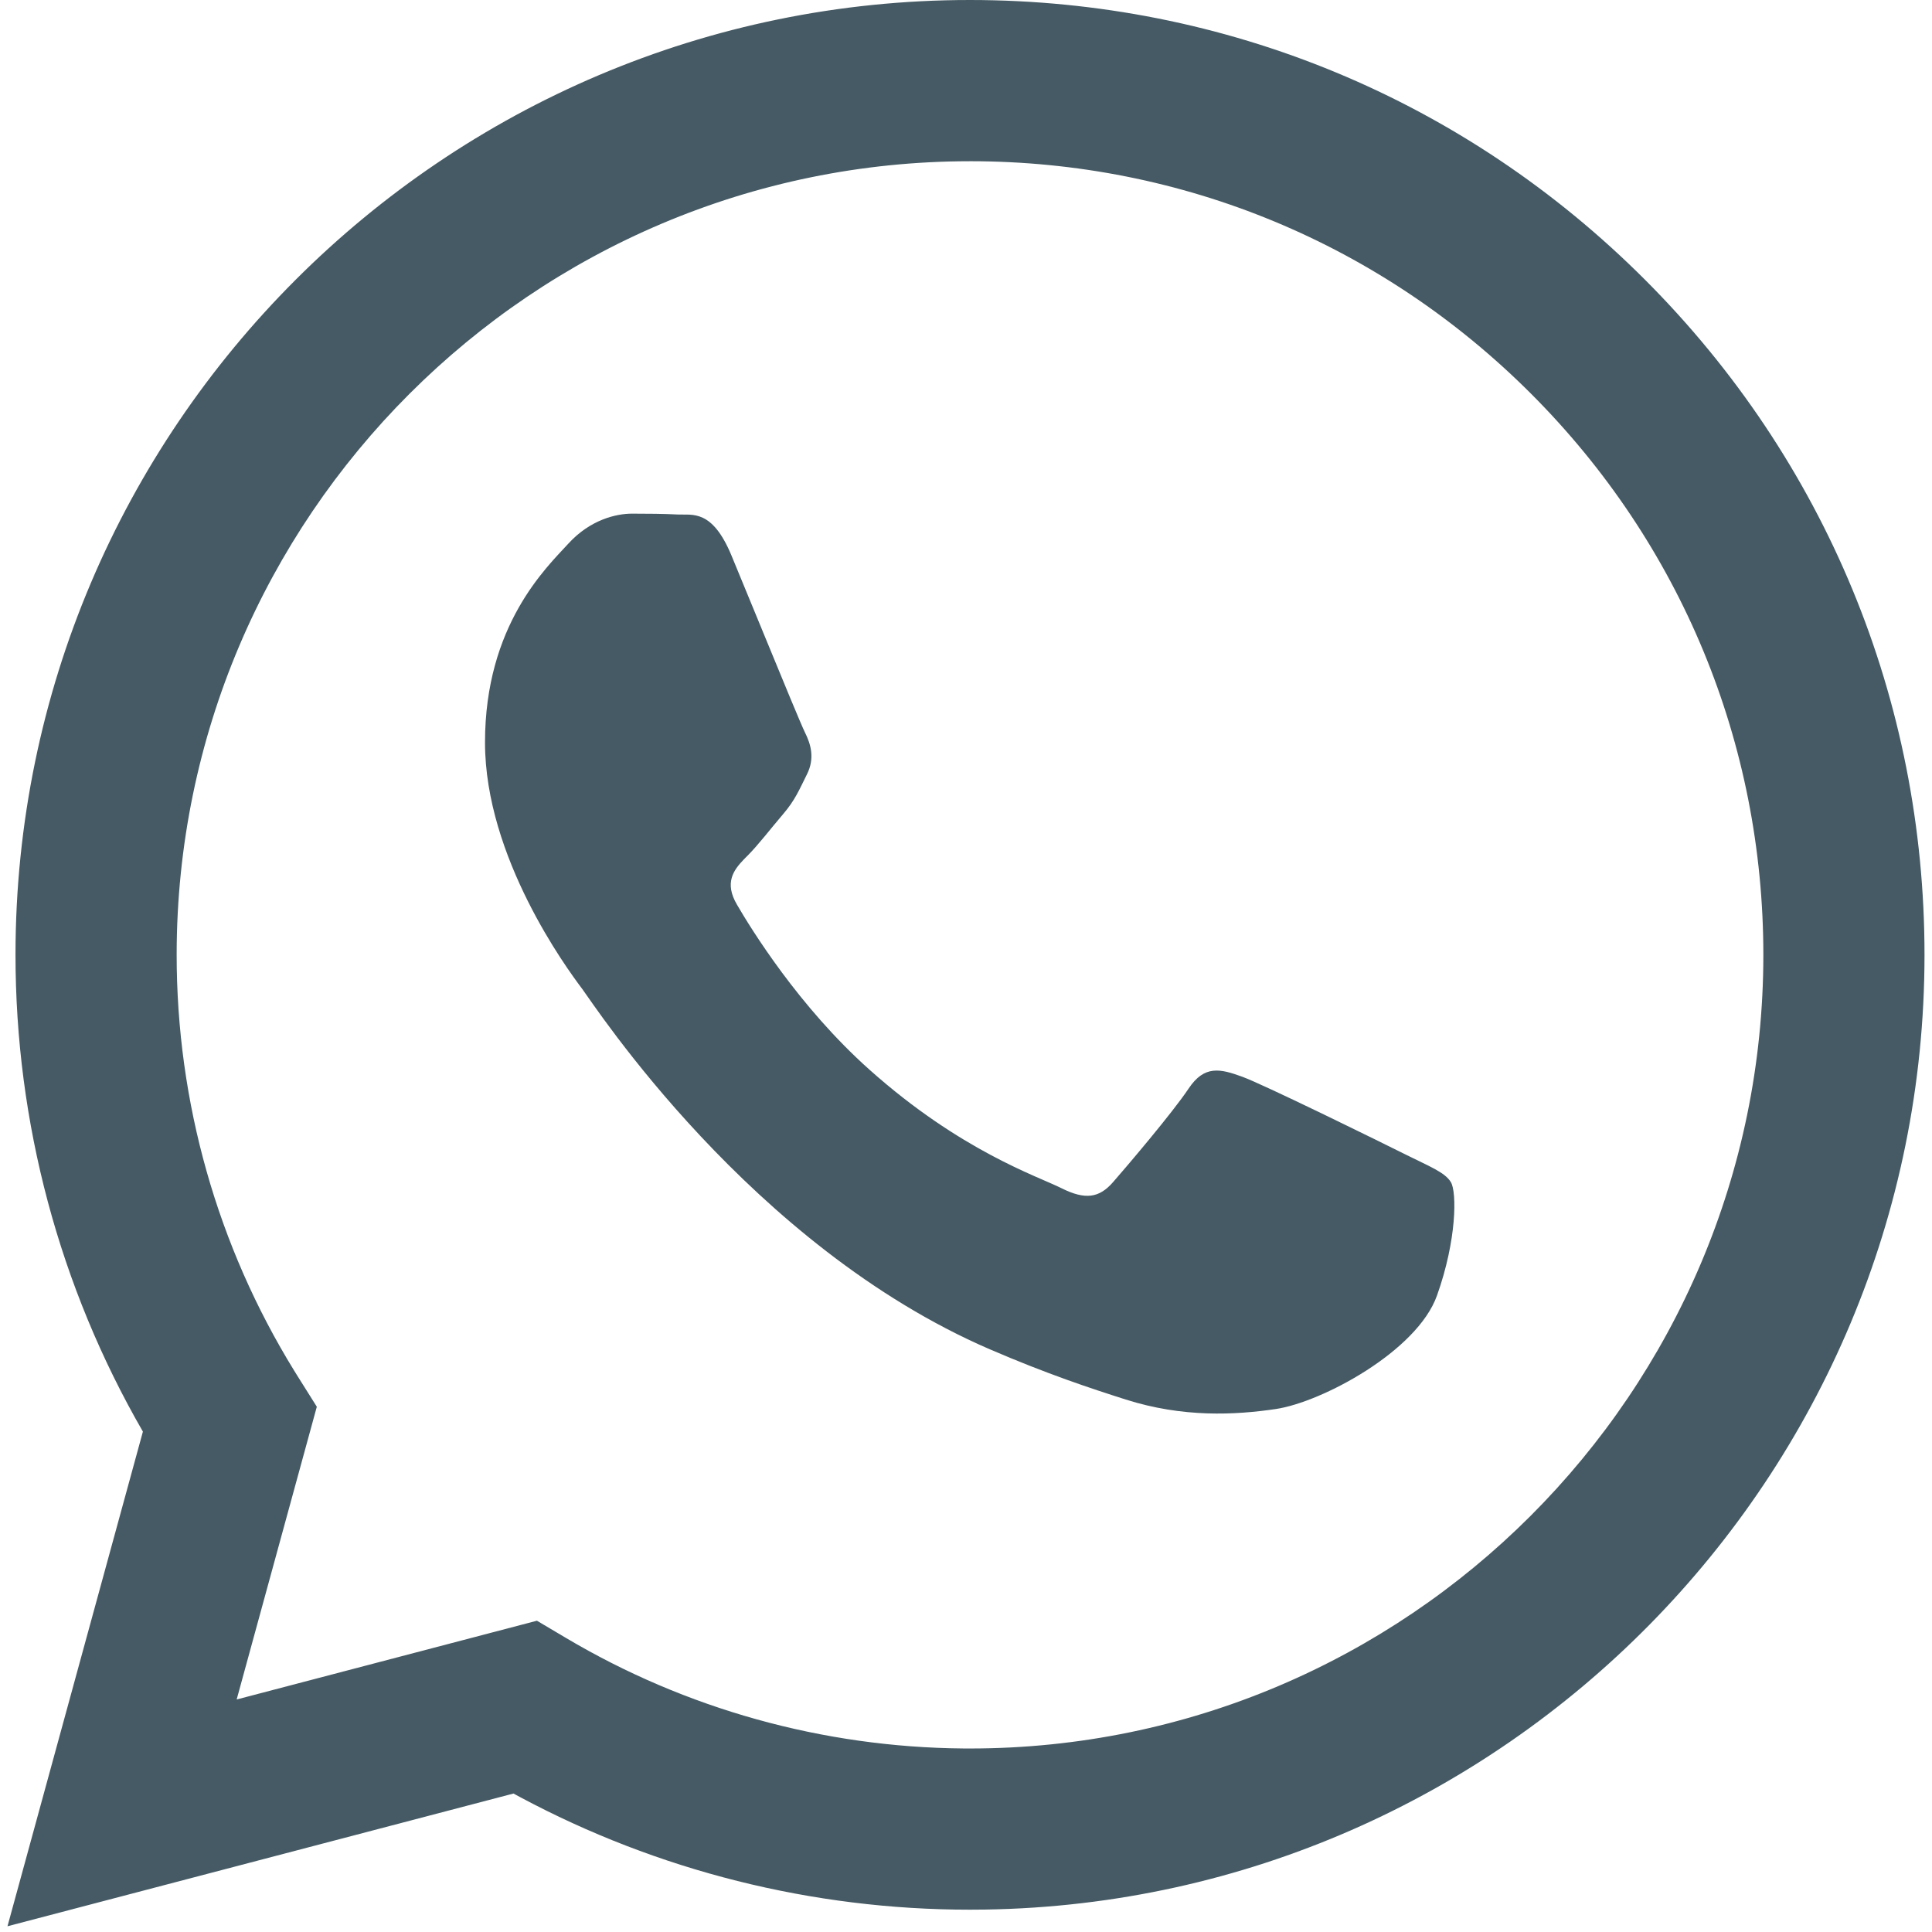
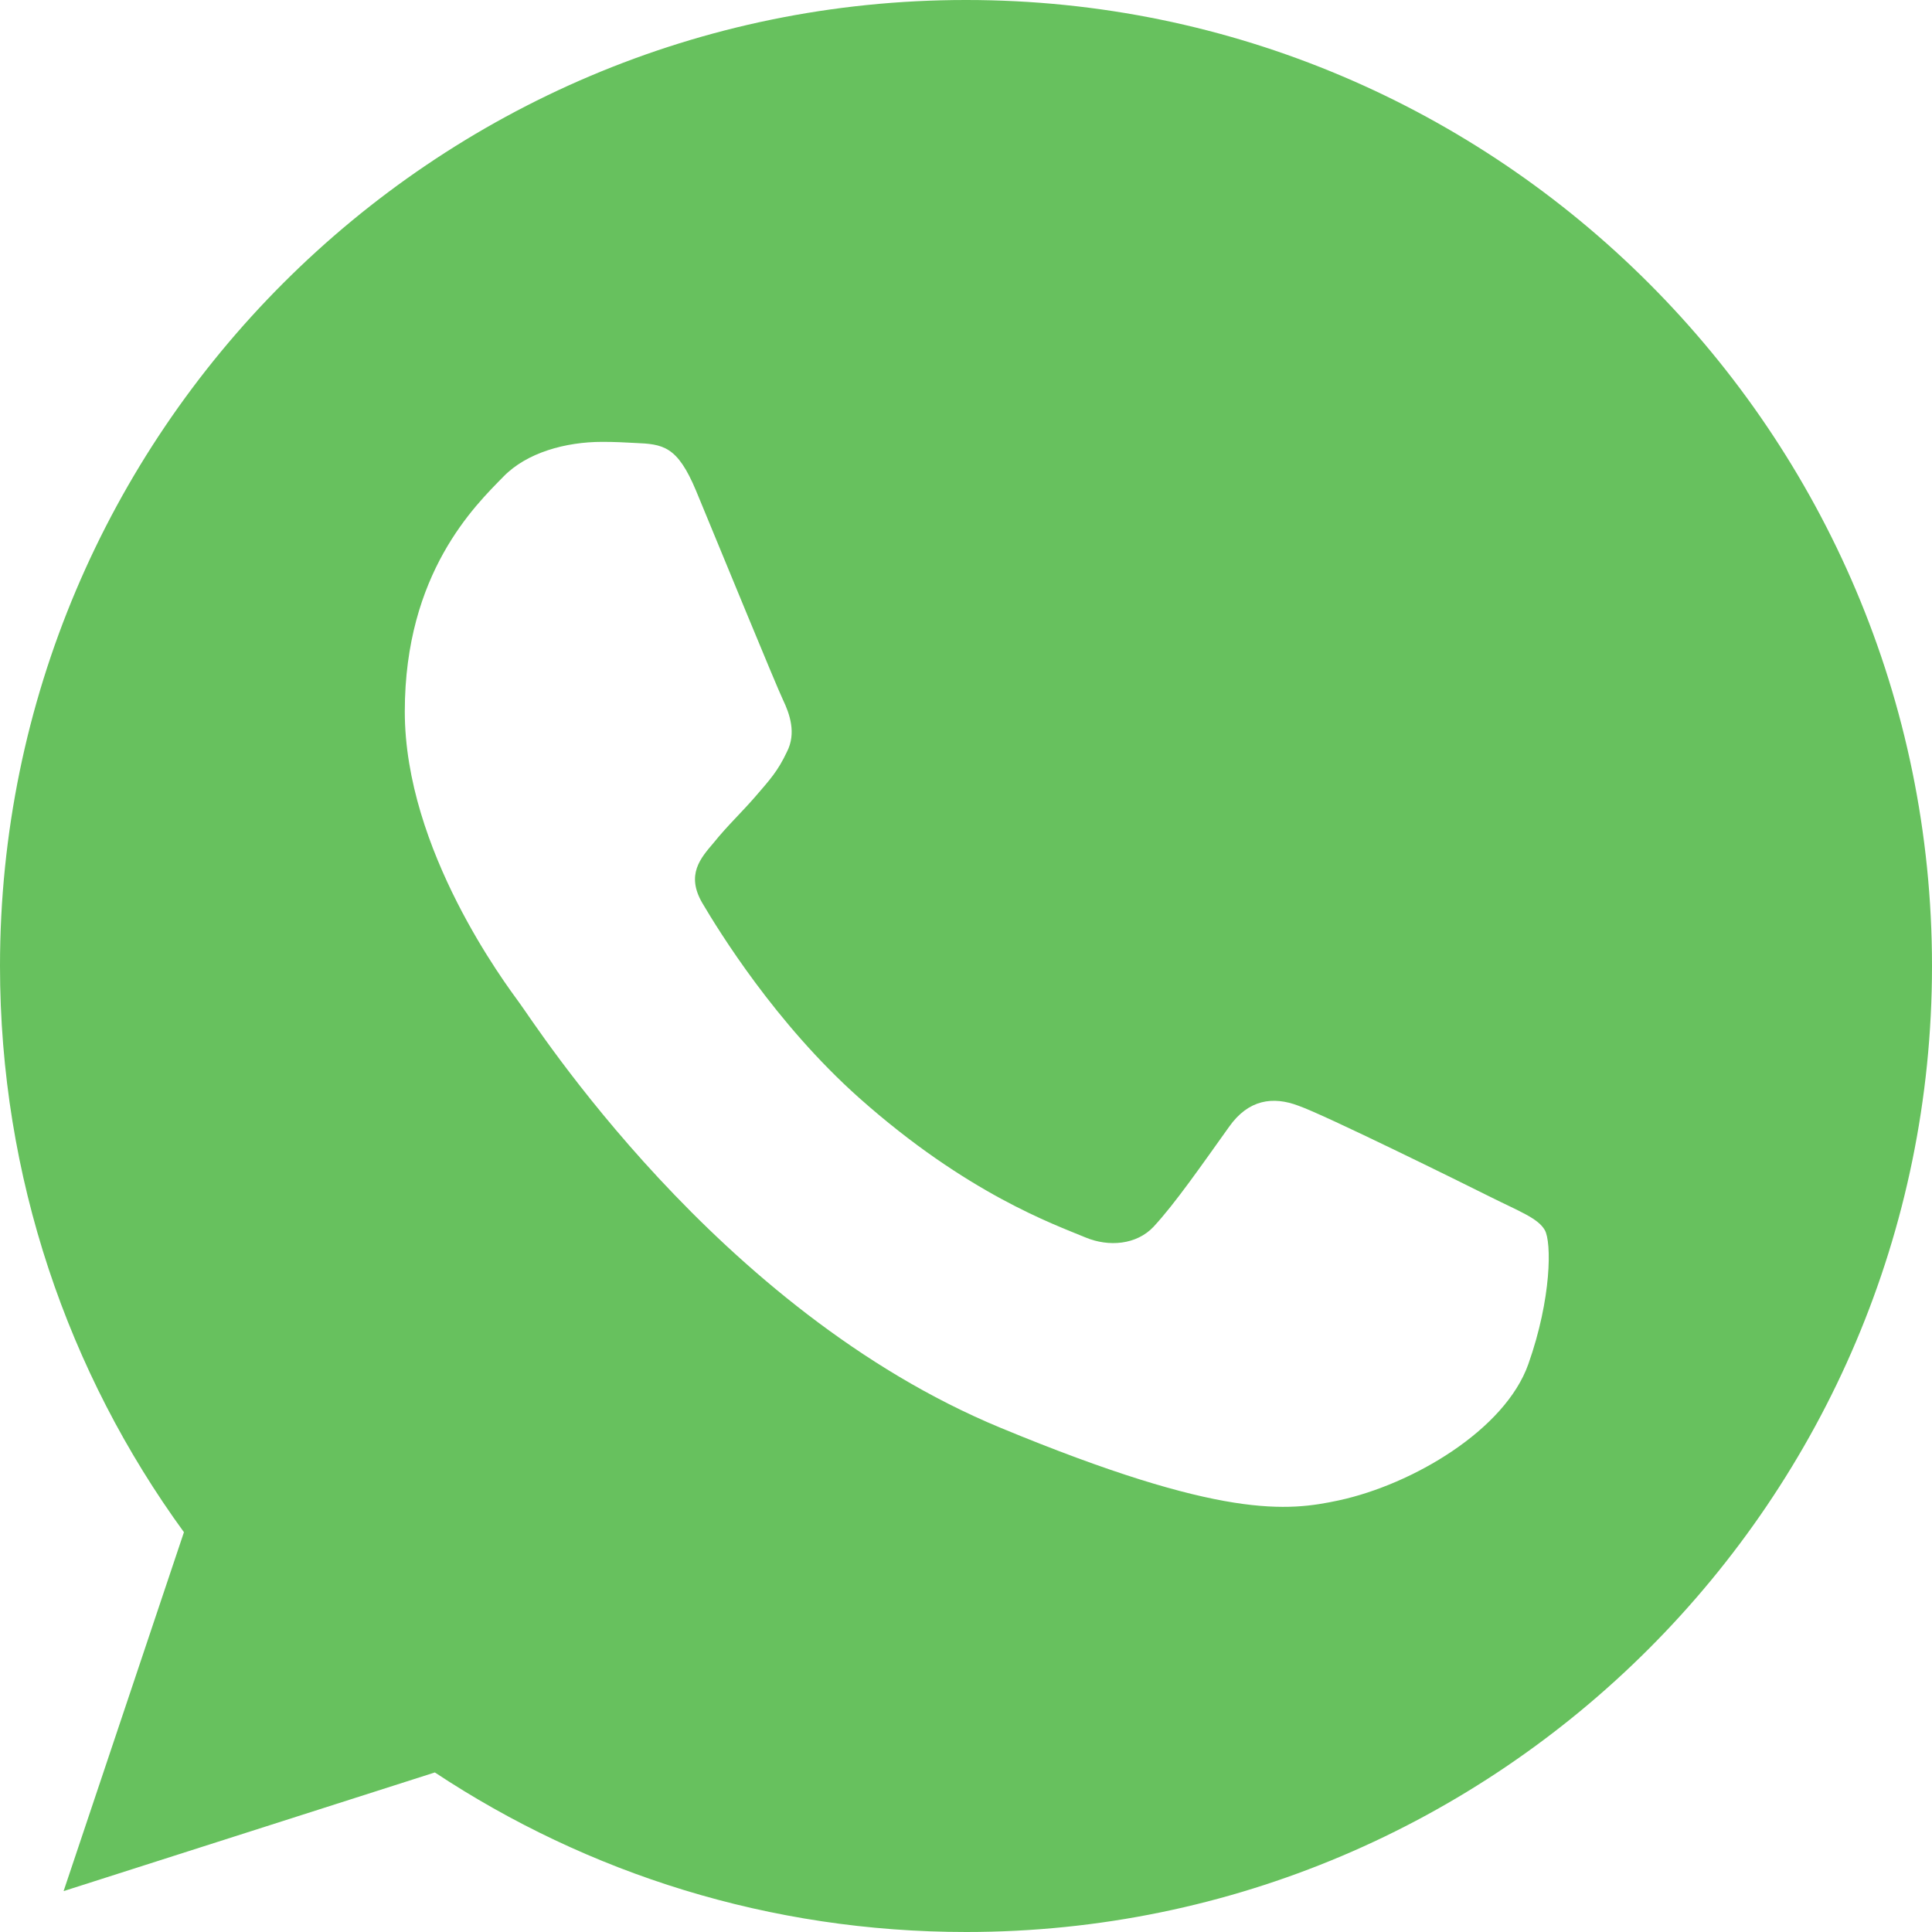
- <svg xmlns="http://www.w3.org/2000/svg" width="1em" height="1em" viewBox="0 0 256 258">
-   <path fill="#455a64" d="M128.534 0c34.098.017 66.102 13.29 90.167 37.383c24.066 24.092 37.312 56.12 37.299 90.174c-.028 69.579-56.076 126.318-125.36 127.446l-2.103.017h-.053c-21.005-.007-41.65-5.194-60.051-15.045l-.86-.466L0 257.233l18.083-66.055C6.93 171.852 1.061 149.922 1.07 127.455C1.098 57.178 58.279 0 128.534 0m.044 21.53c-58.437 0-105.964 47.523-105.987 105.936c-.008 19.712 5.424 38.921 15.719 55.612l.478.769l2.52 4.009l-10.703 39.093l40.097-10.517l3.869 2.294c16.007 9.499 34.32 14.599 53.017 14.764l.905.004h.044c58.392 0 105.918-47.526 105.942-105.943c.01-28.308-10.998-54.927-31.001-74.952c-20.003-20.024-46.603-31.06-74.9-31.07m-45.17 47.063c2.122 0 4.25.02 6.104.115c1.956.096 4.581-.743 7.165 5.466c.992 2.38 2.5 6.057 4.044 9.813l.331.805c2.485 6.045 4.969 12.072 5.447 13.029c.795 1.593 1.325 3.455.264 5.579c-1.06 2.127-1.593 3.454-3.184 5.316c-1.593 1.858-3.344 4.153-4.777 5.579a57.05 57.05 0 0 0-.234.233l-.232.237c-1.42 1.469-2.608 3.153-.93 6.027c1.857 3.19 8.248 13.622 17.716 22.066c12.165 10.85 22.428 14.214 25.613 15.809c3.184 1.594 5.043 1.328 6.9-.8c1.859-2.124 7.961-9.298 10.085-12.487c2.123-3.188 4.246-2.655 7.166-1.593c1.387.505 5.654 2.511 10.092 4.649l1.38.666c4.443 2.15 8.776 4.288 10.29 5.046c3.185 1.595 5.309 2.392 6.104 3.719c.796 1.33.796 7.705-1.858 15.145c-2.653 7.44-15.378 14.23-21.497 15.146c-5.487.818-12.43 1.16-20.06-1.262c-4.624-1.47-10.558-3.429-18.157-6.71c-31.948-13.794-52.815-45.966-54.406-48.09l-.108-.144c-1.941-2.594-12.898-17.445-12.898-32.804c0-15.675 8.229-23.38 11.147-26.569c2.92-3.186 6.37-3.986 8.493-3.986" />
+ <svg xmlns="http://www.w3.org/2000/svg" width="800px" height="800px" viewBox="0 0 48 48" version="1.1">
+   <defs>
+ 
+ </defs>
+   <g id="Icons" stroke="none" stroke-width="1" fill="none" fill-rule="evenodd">
+     <g id="Color-" transform="translate(-700, -360)" fill="#67C15E">
+       <path d="M723.993,360 C710.762,360 700,370.765 700,384 C700,389.248 701.693,394.116 704.57,398.067 L701.58,406.984 L710.804,404.036 C714.599,406.547 719.126,408 724.007,408 C737.238,408 748,397.234 748,384 C748,370.766 737.238,360 724.007,360 L723.993,360 L723.993,360 Z M717.293,372.191 C716.827,371.076 716.475,371.034 715.77,371.005 C715.53,370.991 715.262,370.978 714.966,370.978 C714.048,370.978 713.089,371.246 712.511,371.838 C711.806,372.558 710.057,374.236 710.057,377.679 C710.057,381.122 712.568,384.452 712.906,384.918 C713.259,385.383 717.801,392.55 724.853,395.471 C730.368,397.757 732.005,397.545 733.26,397.277 C735.094,396.882 737.393,395.527 737.971,393.891 C738.55,392.254 738.55,390.857 738.38,390.561 C738.211,390.265 737.745,390.096 737.04,389.743 C736.335,389.39 732.907,387.697 732.258,387.471 C731.624,387.231 731.017,387.316 730.538,387.993 C729.861,388.939 729.198,389.898 728.662,390.476 C728.239,390.928 727.547,390.985 726.969,390.744 C726.193,390.42 724.021,389.658 721.341,387.273 C719.267,385.425 717.857,383.126 717.448,382.434 C717.039,381.729 717.406,381.32 717.73,380.939 C718.083,380.501 718.421,380.191 718.774,379.782 C719.126,379.373 719.324,379.161 719.55,378.681 C719.79,378.216 719.62,377.736 719.451,377.383 C719.282,377.03 717.871,373.587 717.293,372.191 Z" id="Whatsapp">
+ 
+ </path>
+     </g>
+   </g>
</svg>
